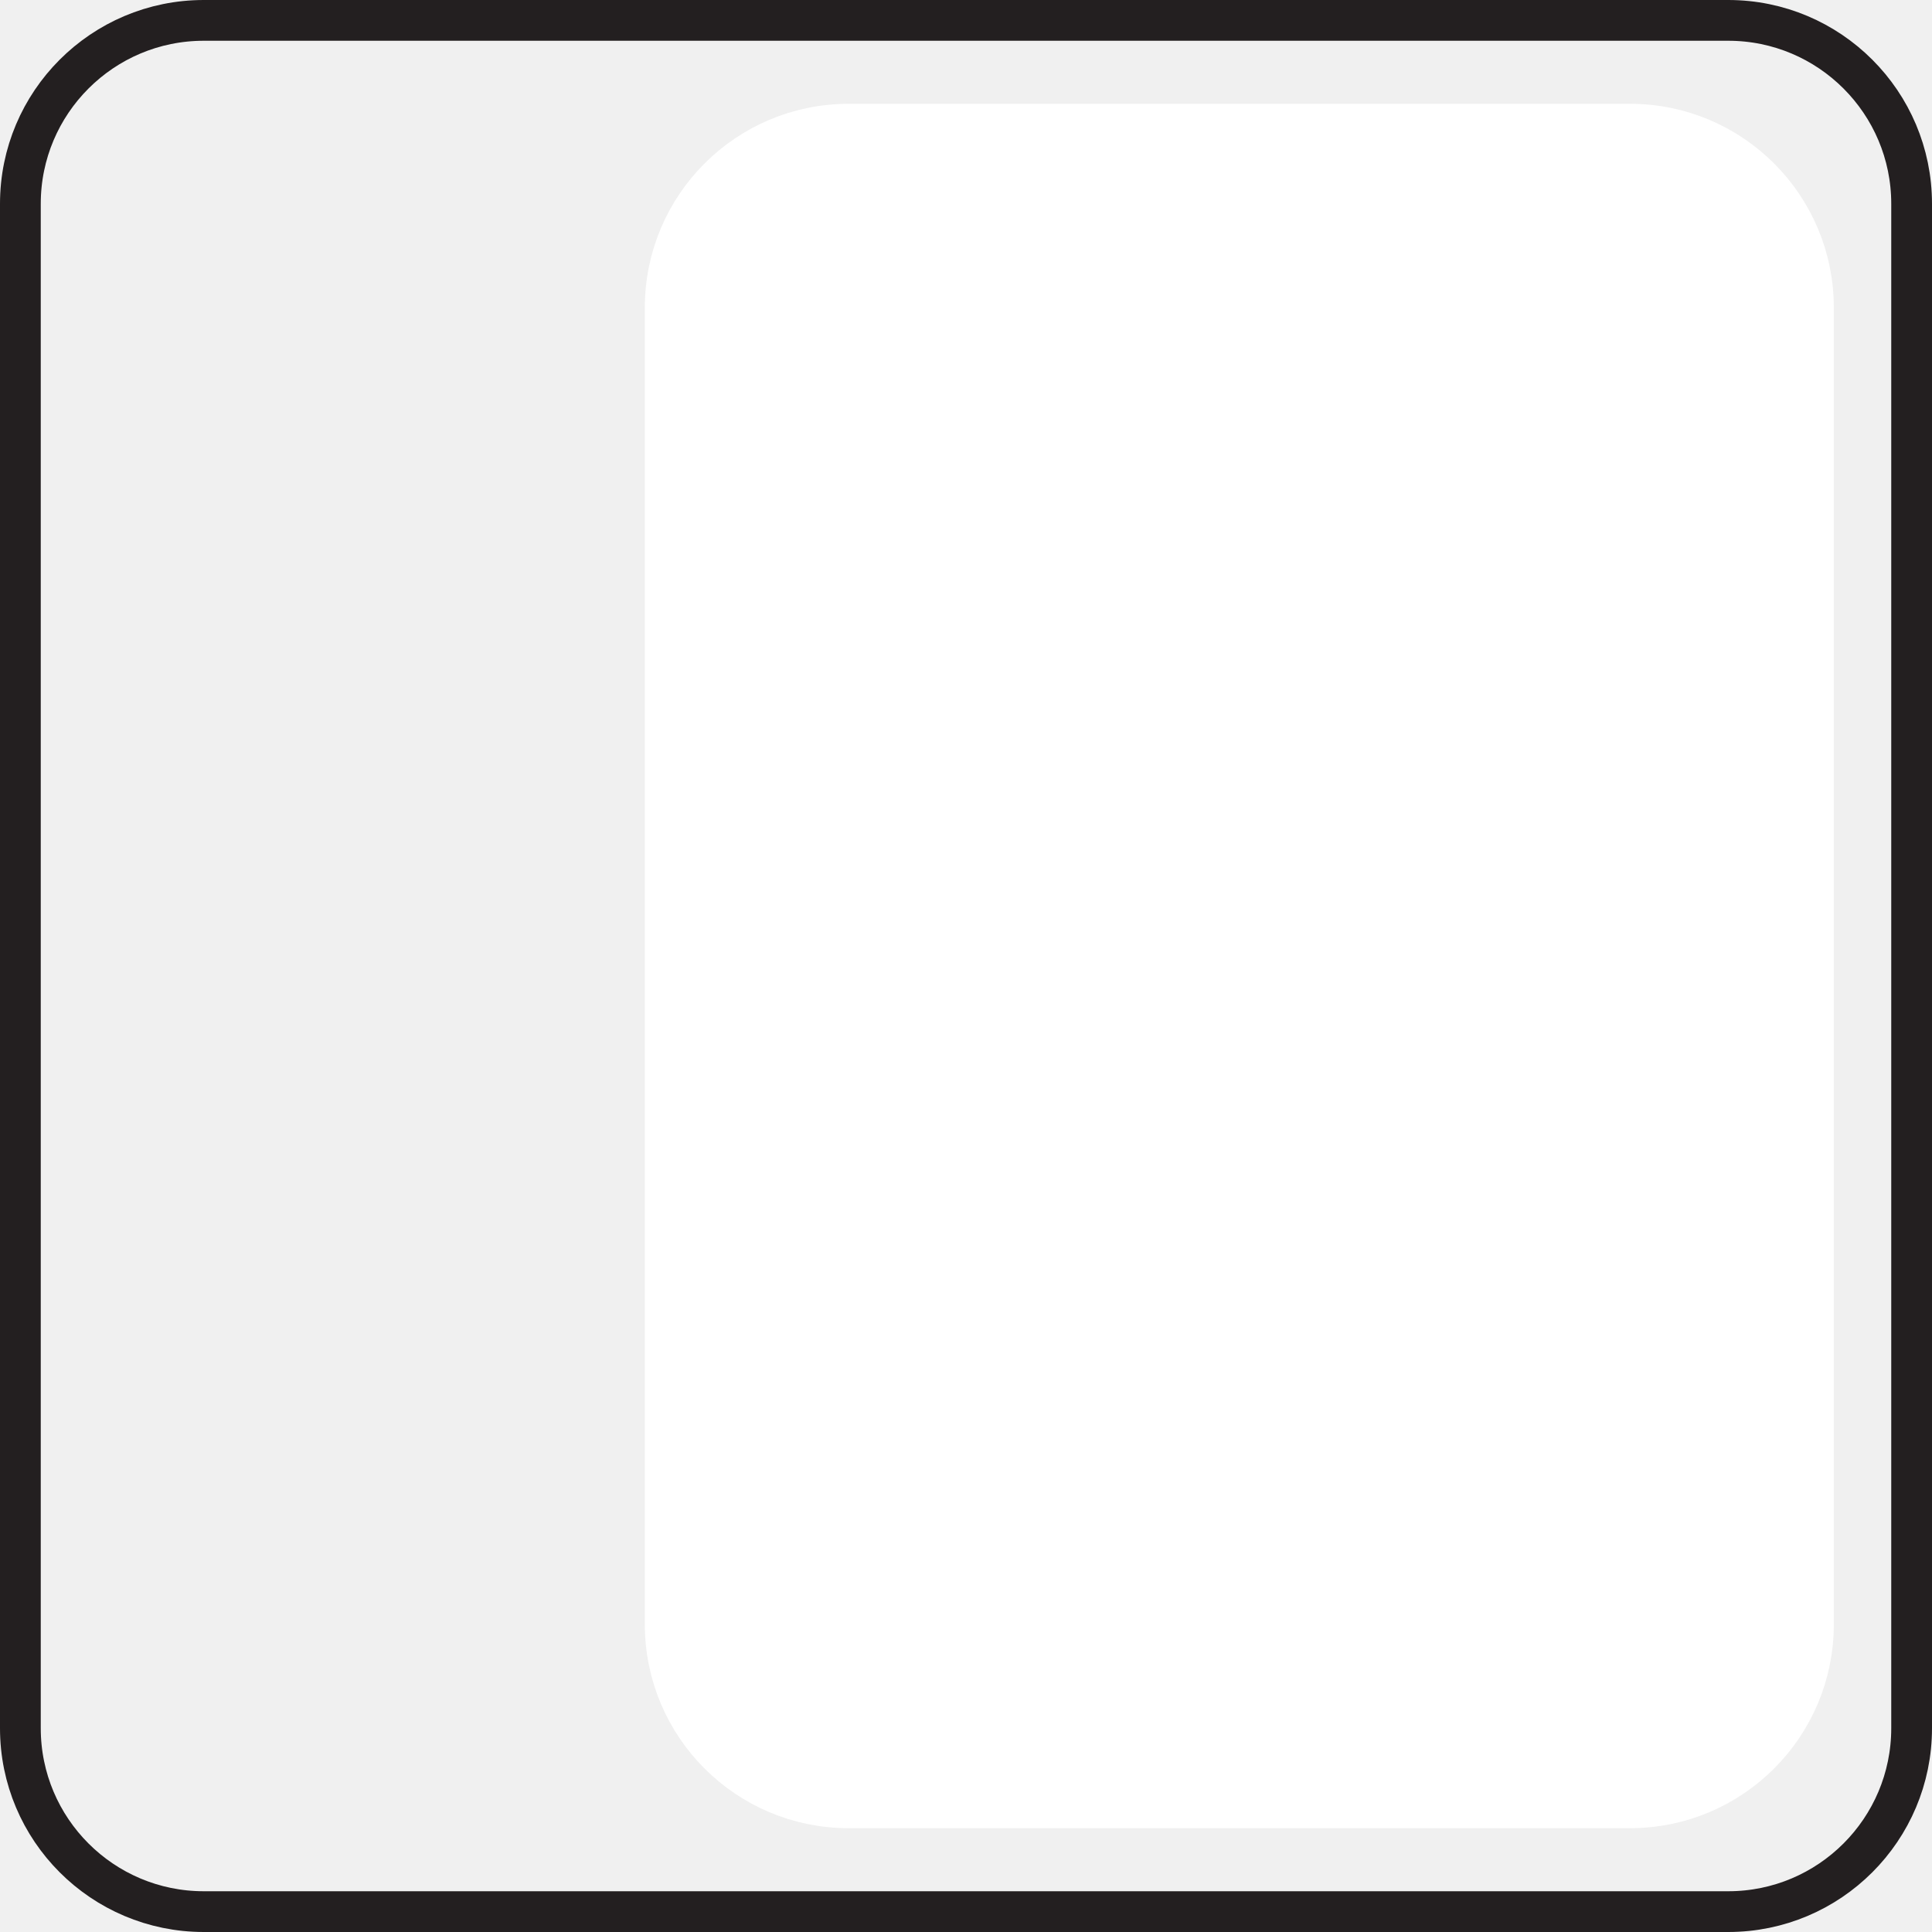
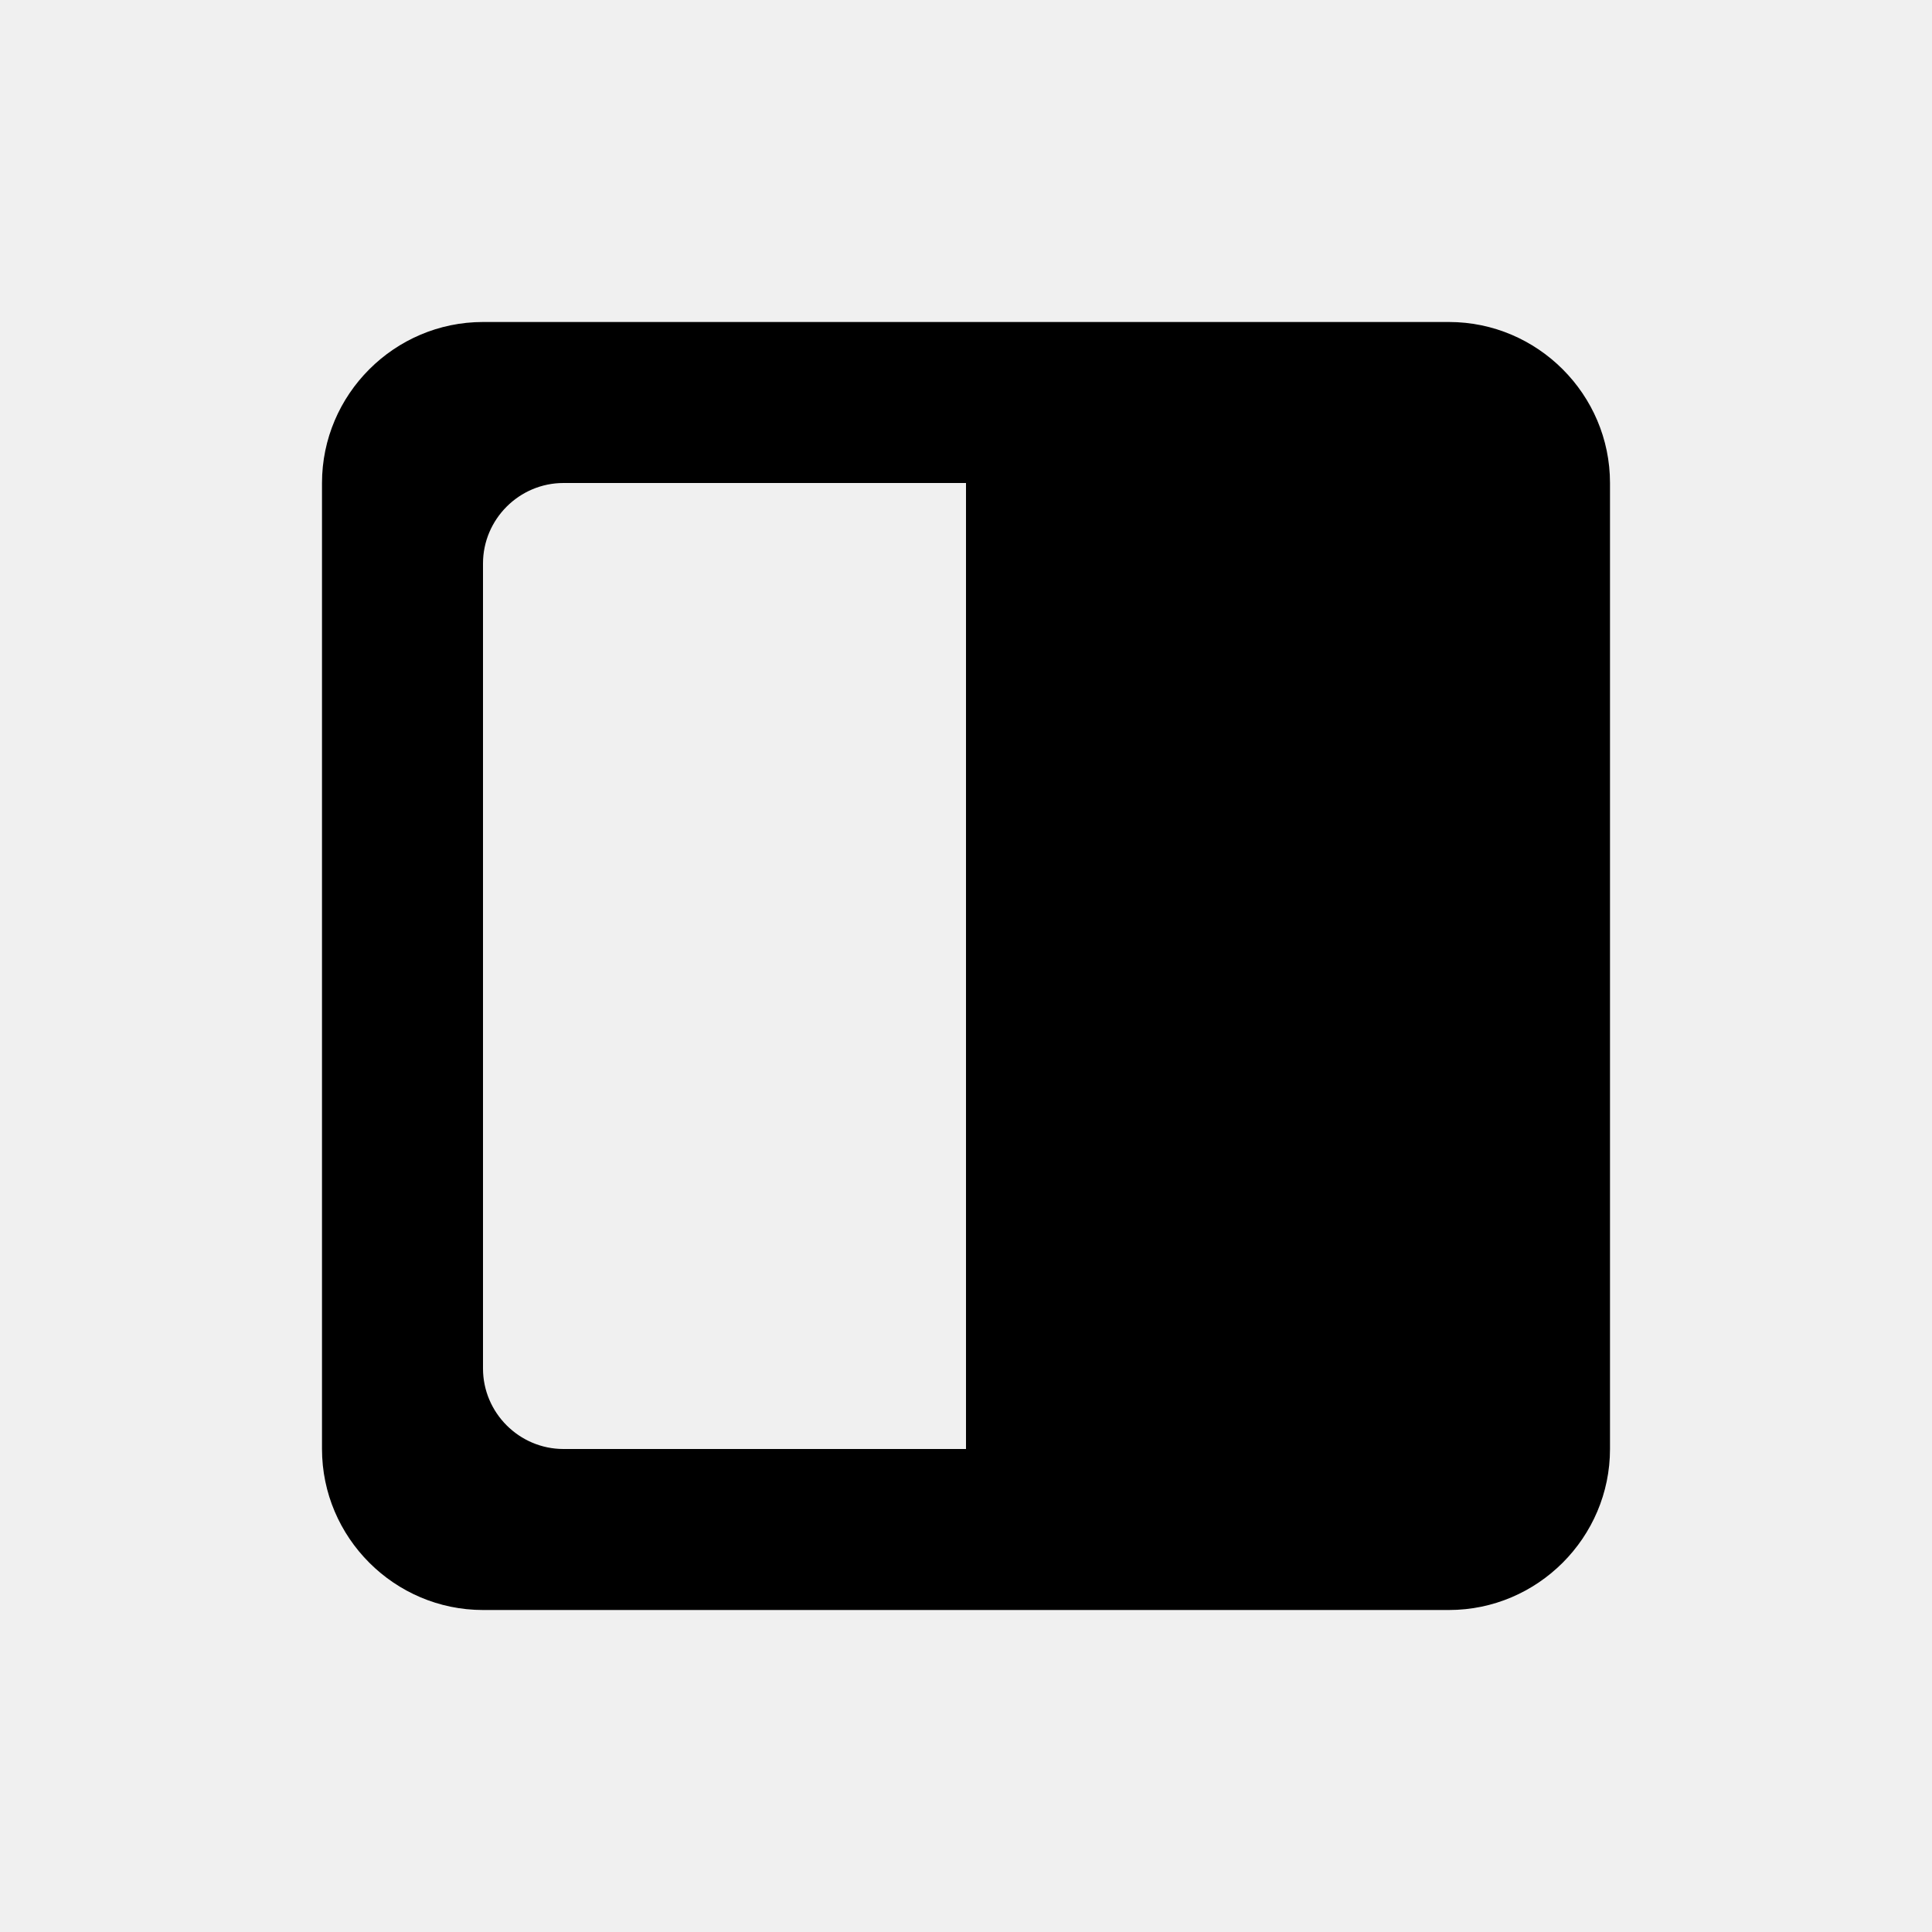
- <svg xmlns="http://www.w3.org/2000/svg" id="Layer_1" data-name="Layer 1" viewBox="0 0 948.03 948.03">
-   <defs>
-     <style>
-       .cls-1 {
-         fill: #fff;
-         stroke: #fff;
-       }
- 
-       .cls-1, .cls-2 {
-         stroke-miterlimit: 10;
-         stroke-width: 20px;
-       }
- 
-       .cls-2 {
-         fill: none;
-         stroke: #231f20;
-       }
-     </style>
-   </defs>
-   <rect class="cls-2" x="10" y="10" width="928.03" height="928.03" rx="90" ry="90" />
-   <rect class="cls-1" x="326.42" y="60.94" width="563.43" height="826.15" rx="90" ry="90" />
+ <svg xmlns="http://www.w3.org/2000/svg" width="96" height="96" viewBox="0 0 96 96" fill="none">
+   <path fill-rule="evenodd" clip-rule="evenodd" d="M24 16H72C76.4 16 80 19.6 80 24V72C80 76.4 76.4 80 72 80H24C19.6 80 16 76.4 16 72V24C16 19.6 19.6 16 24 16ZM28 72H48V24H28C25.8 24 24 25.8 24 28V68C24 70.2 25.8 72 28 72Z" fill="currentColor" />
</svg>
